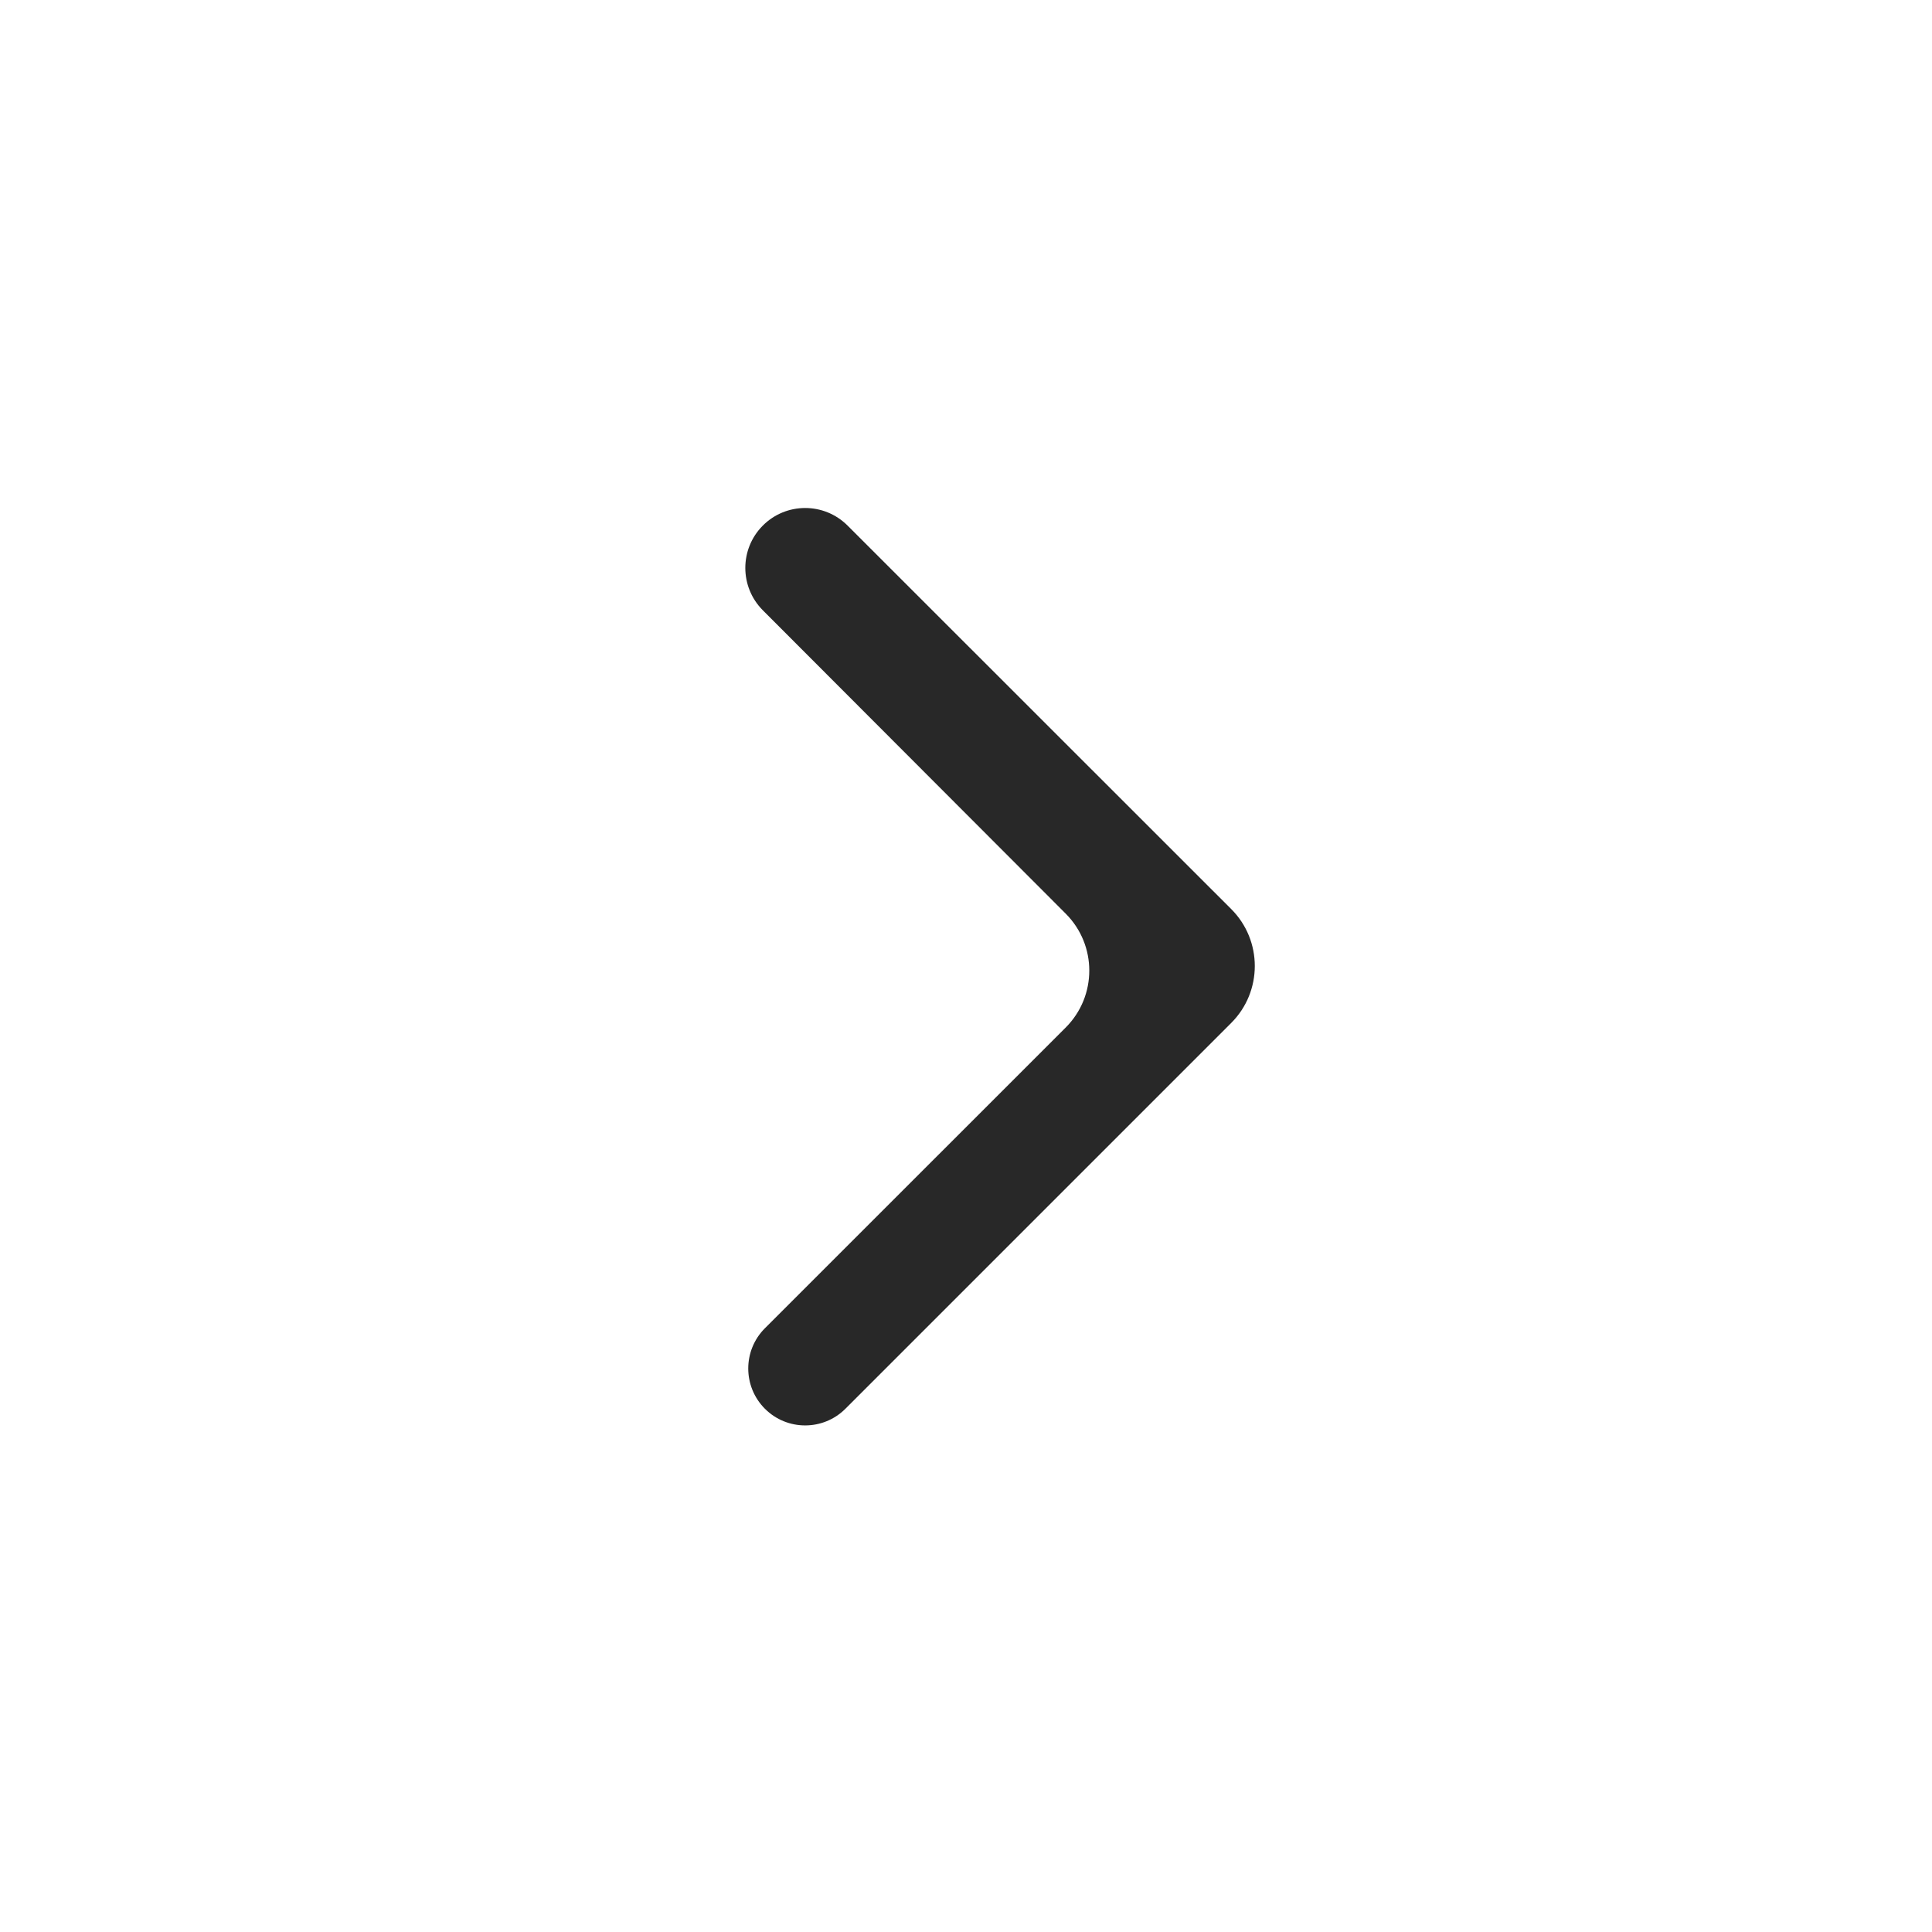
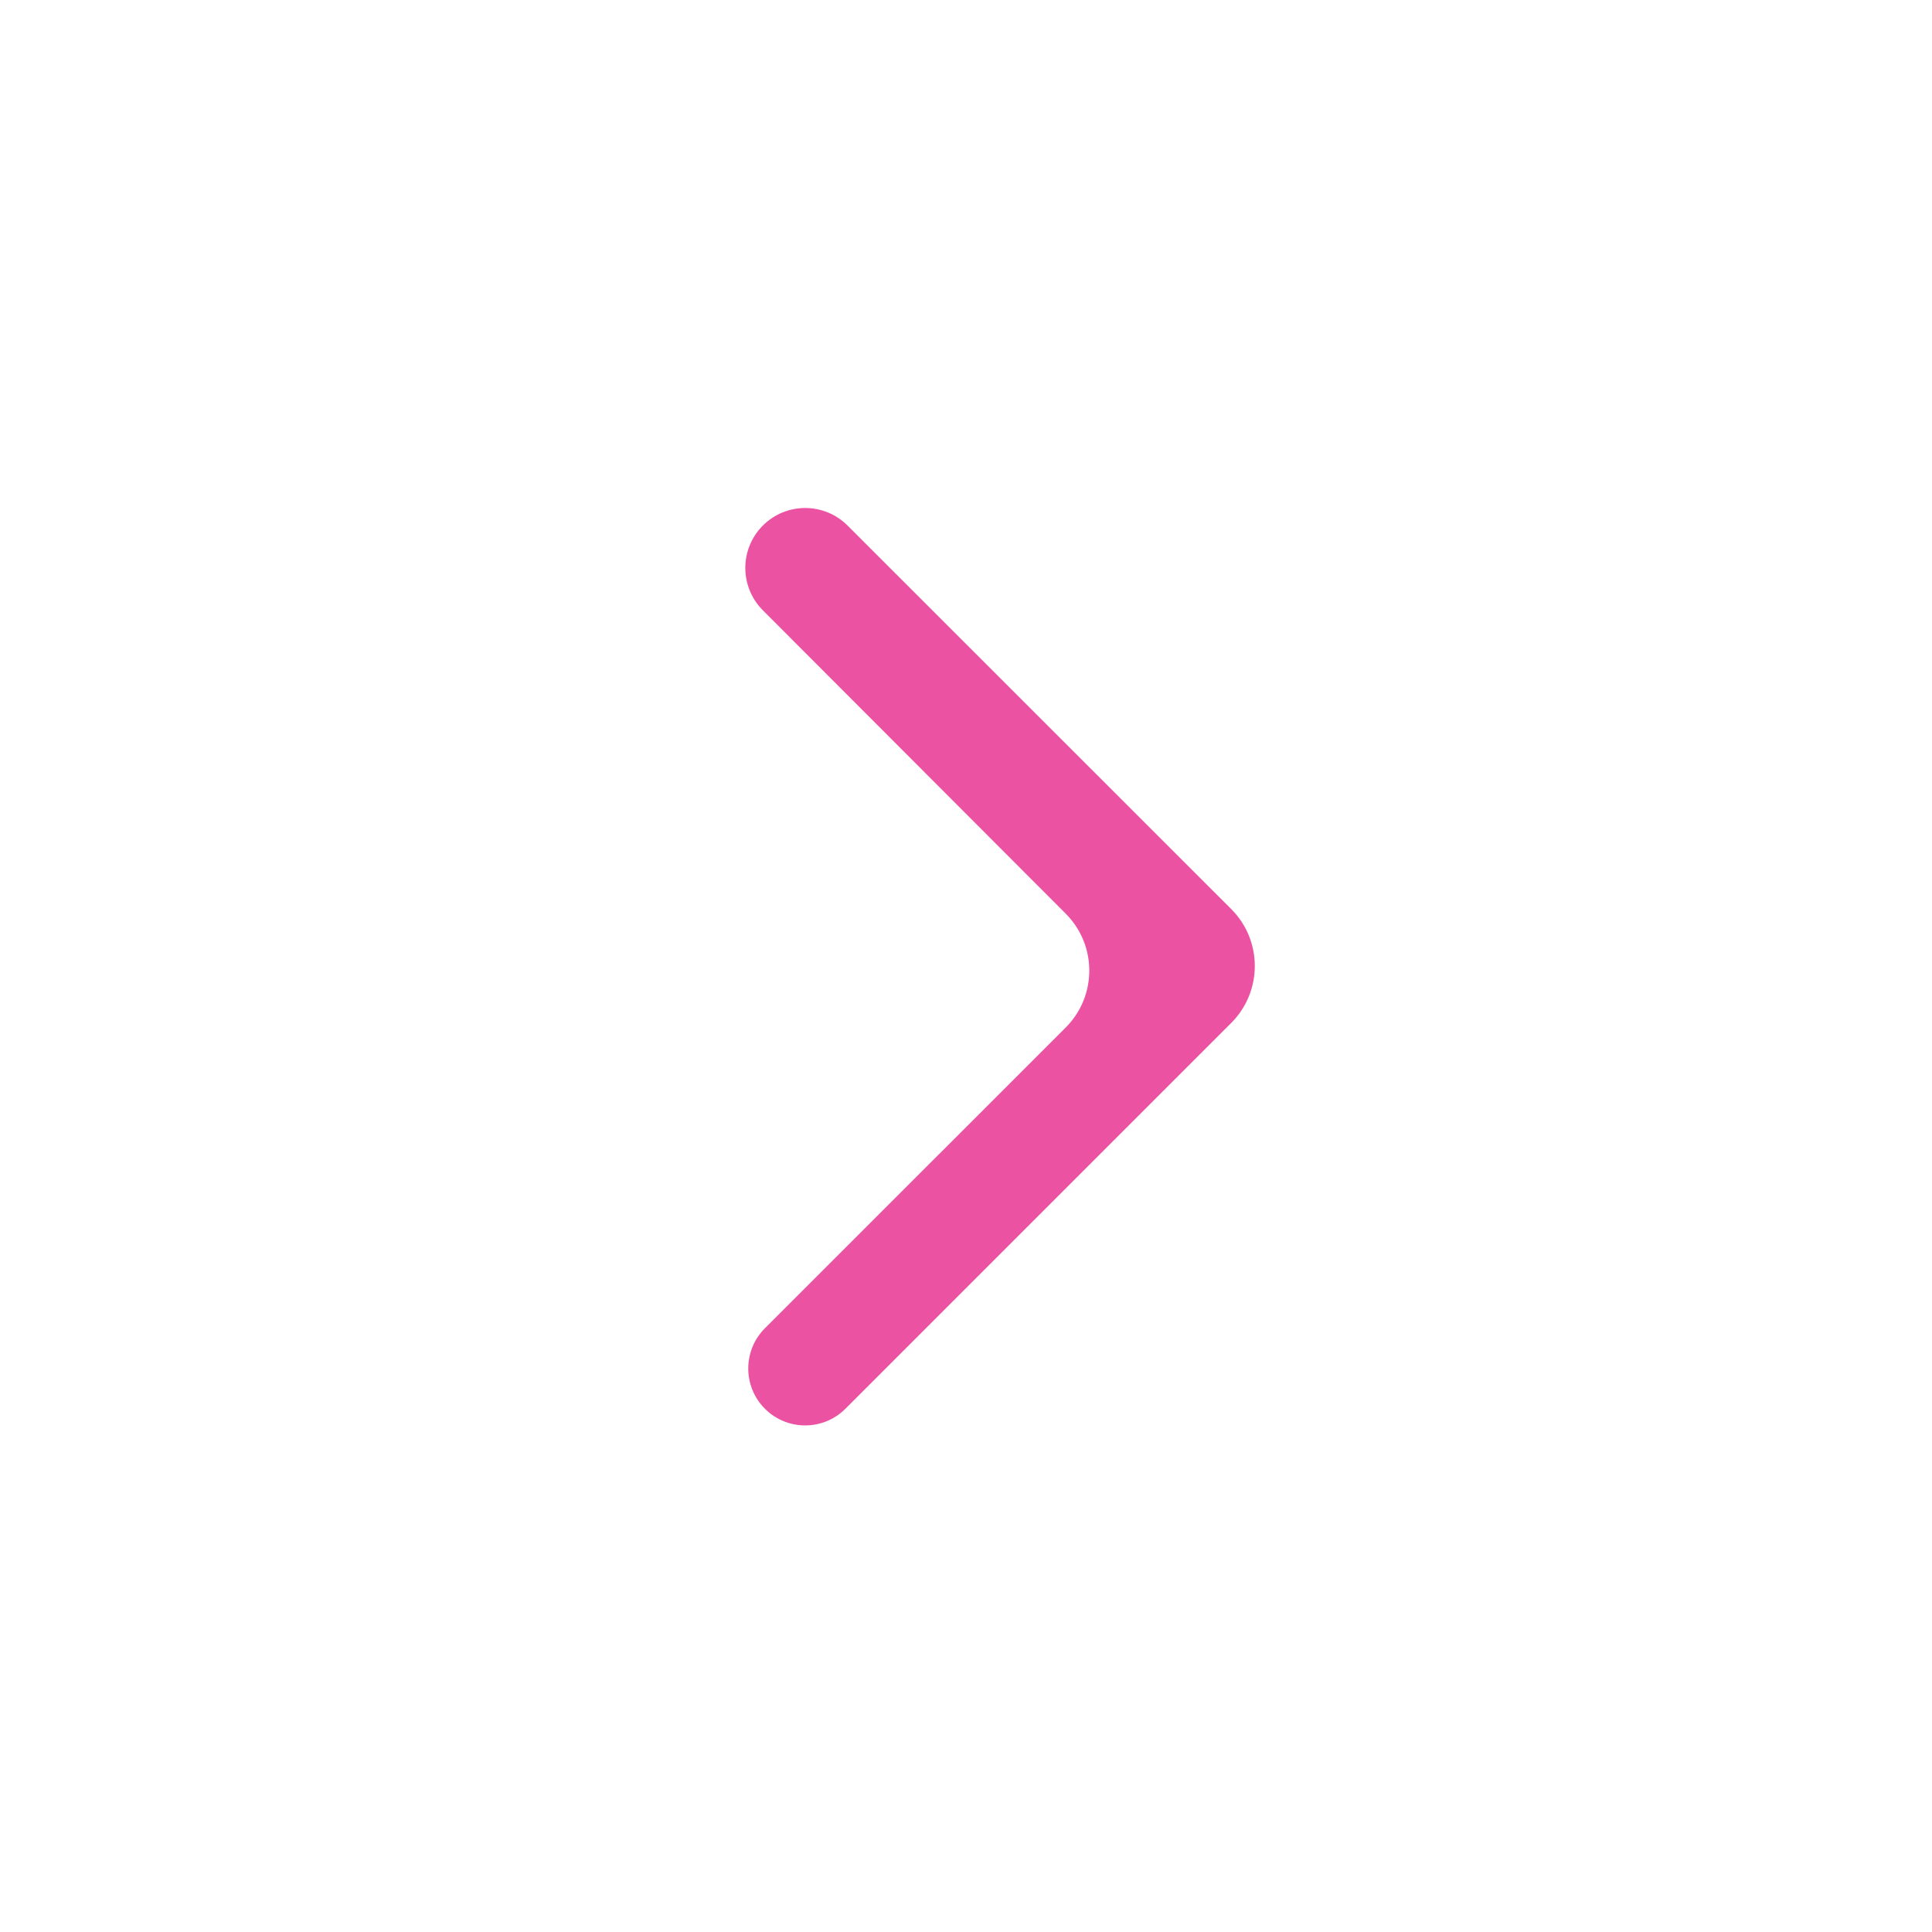
<svg xmlns="http://www.w3.org/2000/svg" width="24" height="24" viewBox="0 0 24 24" fill="none">
-   <path d="M10.529 6.529C10.237 6.237 9.764 6.238 9.474 6.531C9.186 6.822 9.187 7.291 9.476 7.581L13.239 11.35C13.629 11.741 13.629 12.373 13.239 12.764L9.502 16.5C9.226 16.776 9.226 17.224 9.502 17.5C9.778 17.776 10.226 17.776 10.502 17.5L15.295 12.707C15.685 12.317 15.685 11.683 15.295 11.293L10.529 6.529Z" fill="#282828" />
+   <path d="M10.529 6.529C10.237 6.237 9.764 6.238 9.474 6.531C9.186 6.822 9.187 7.291 9.476 7.581L13.239 11.35C13.629 11.741 13.629 12.373 13.239 12.764L9.502 16.5C9.226 16.776 9.226 17.224 9.502 17.5C9.778 17.776 10.226 17.776 10.502 17.5L15.295 12.707C15.685 12.317 15.685 11.683 15.295 11.293L10.529 6.529Z" fill="#EB53A2" />
</svg>
